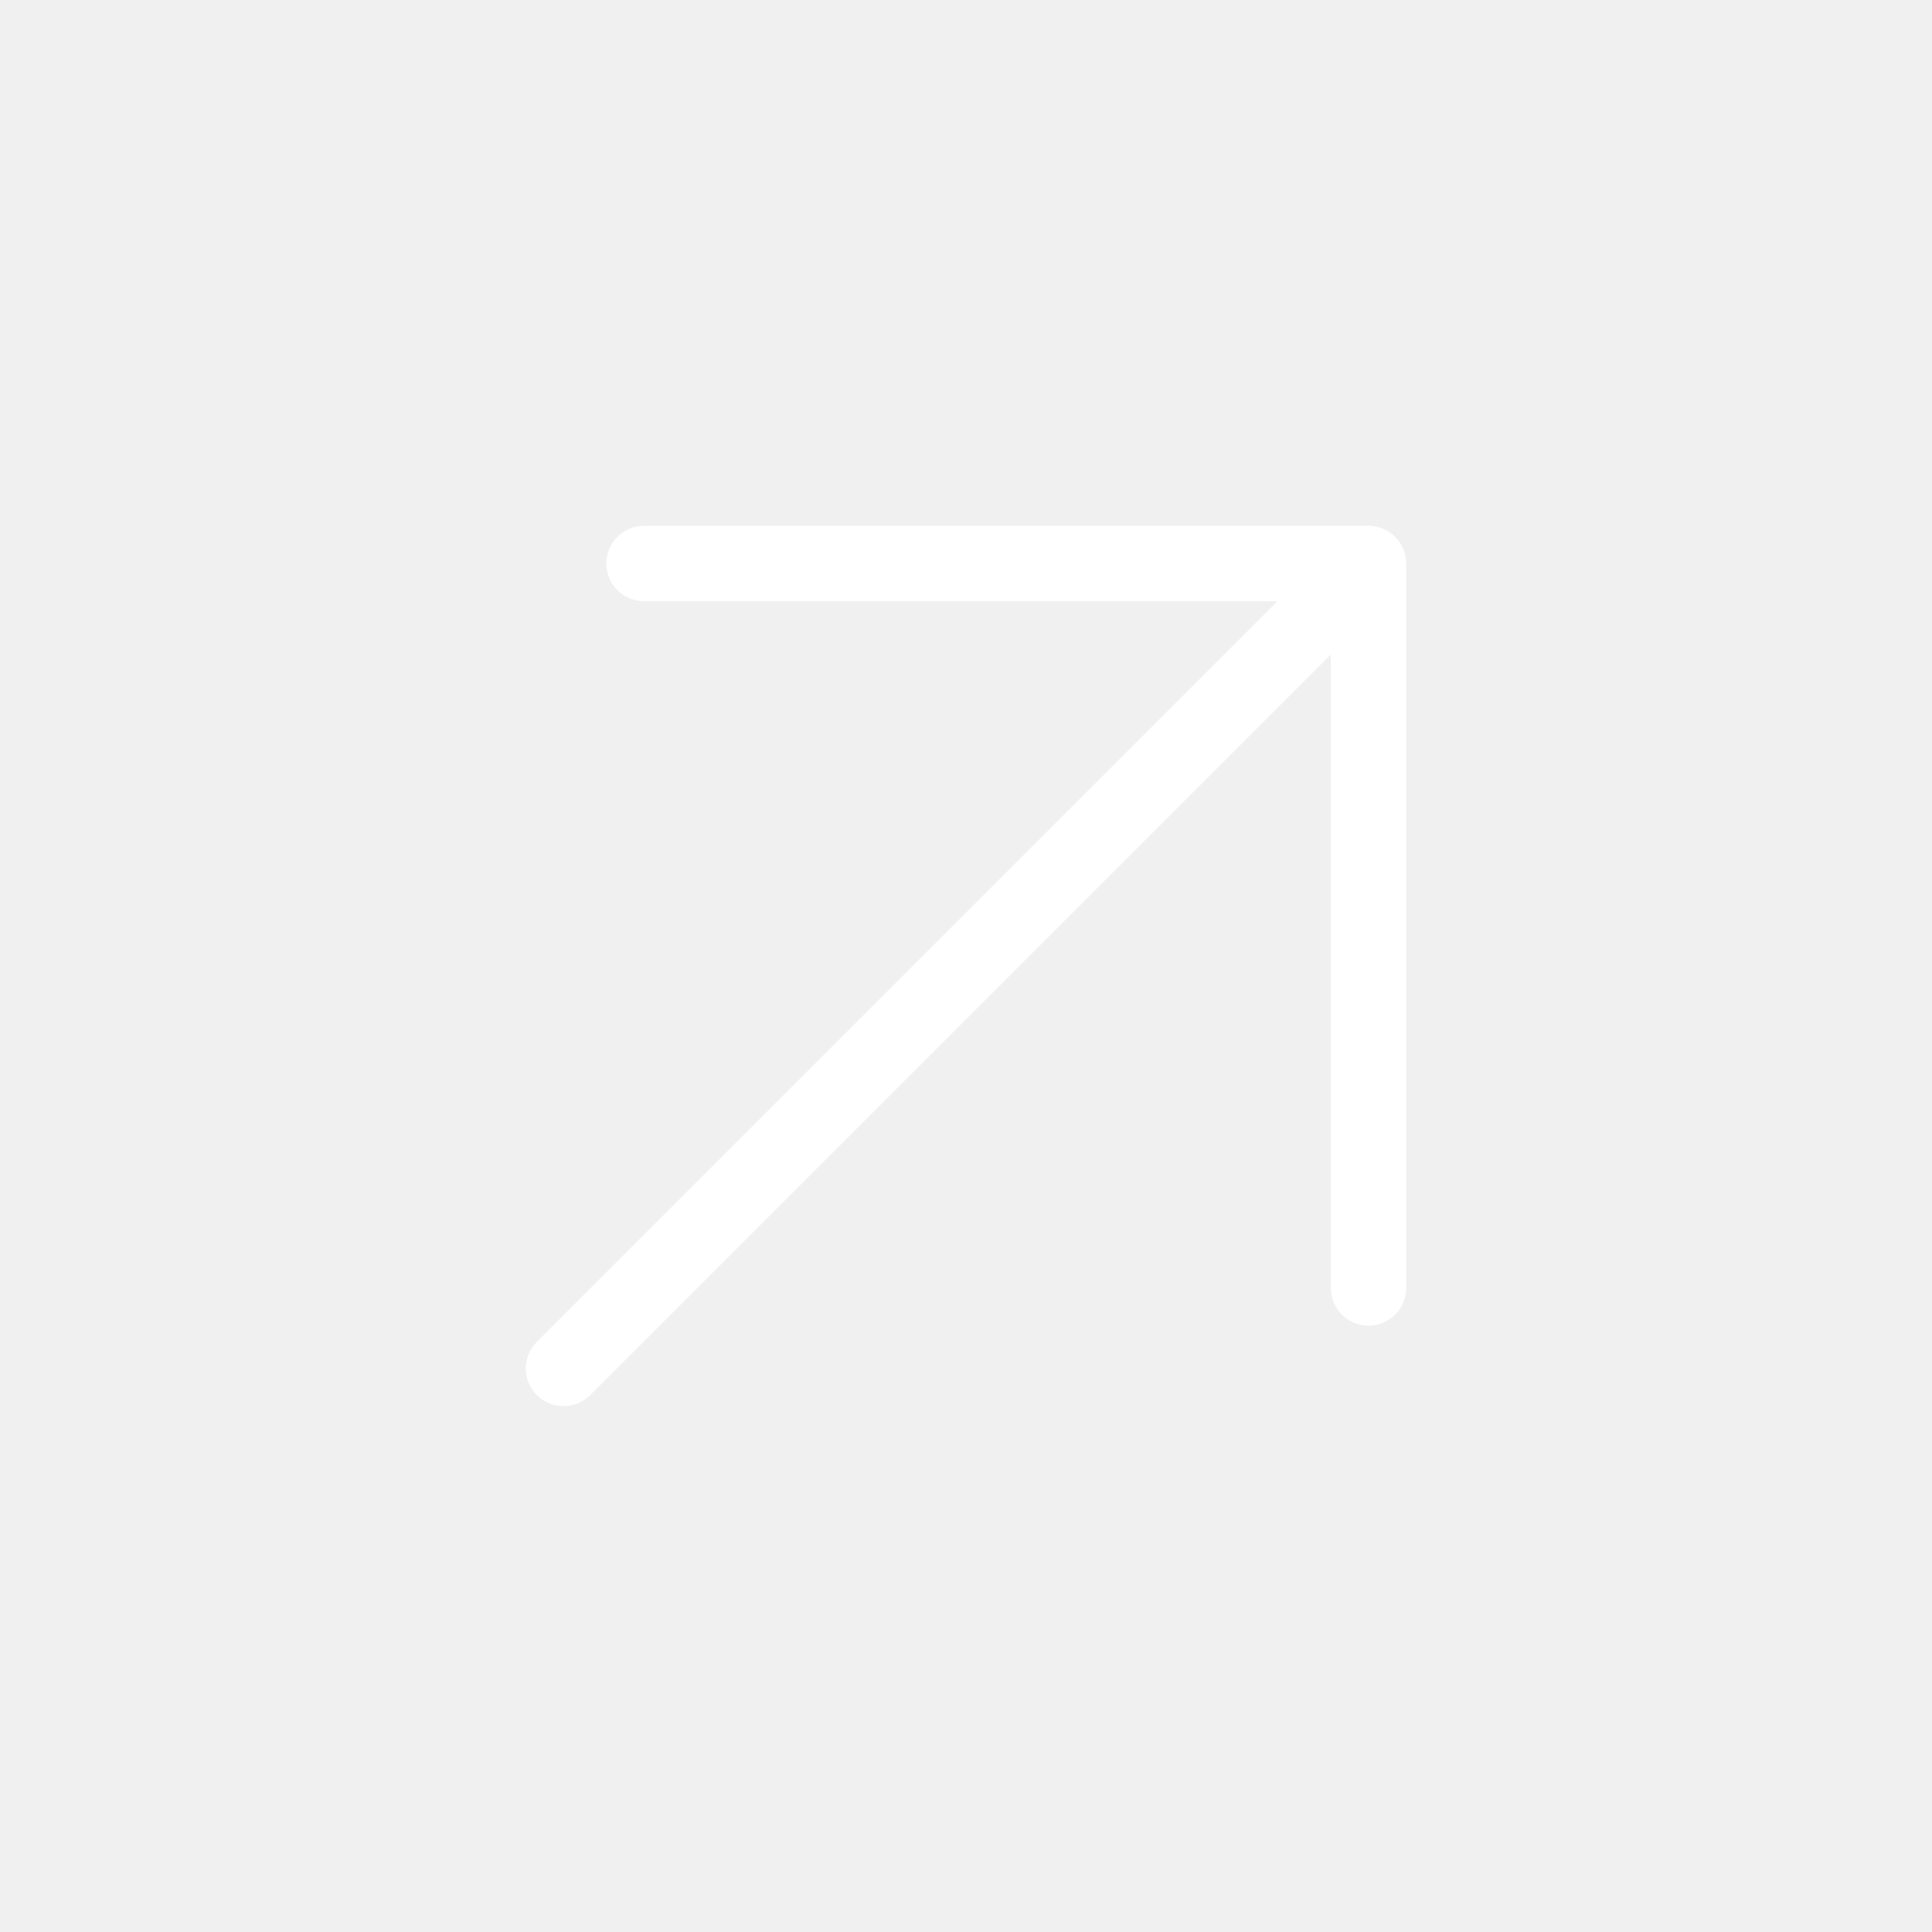
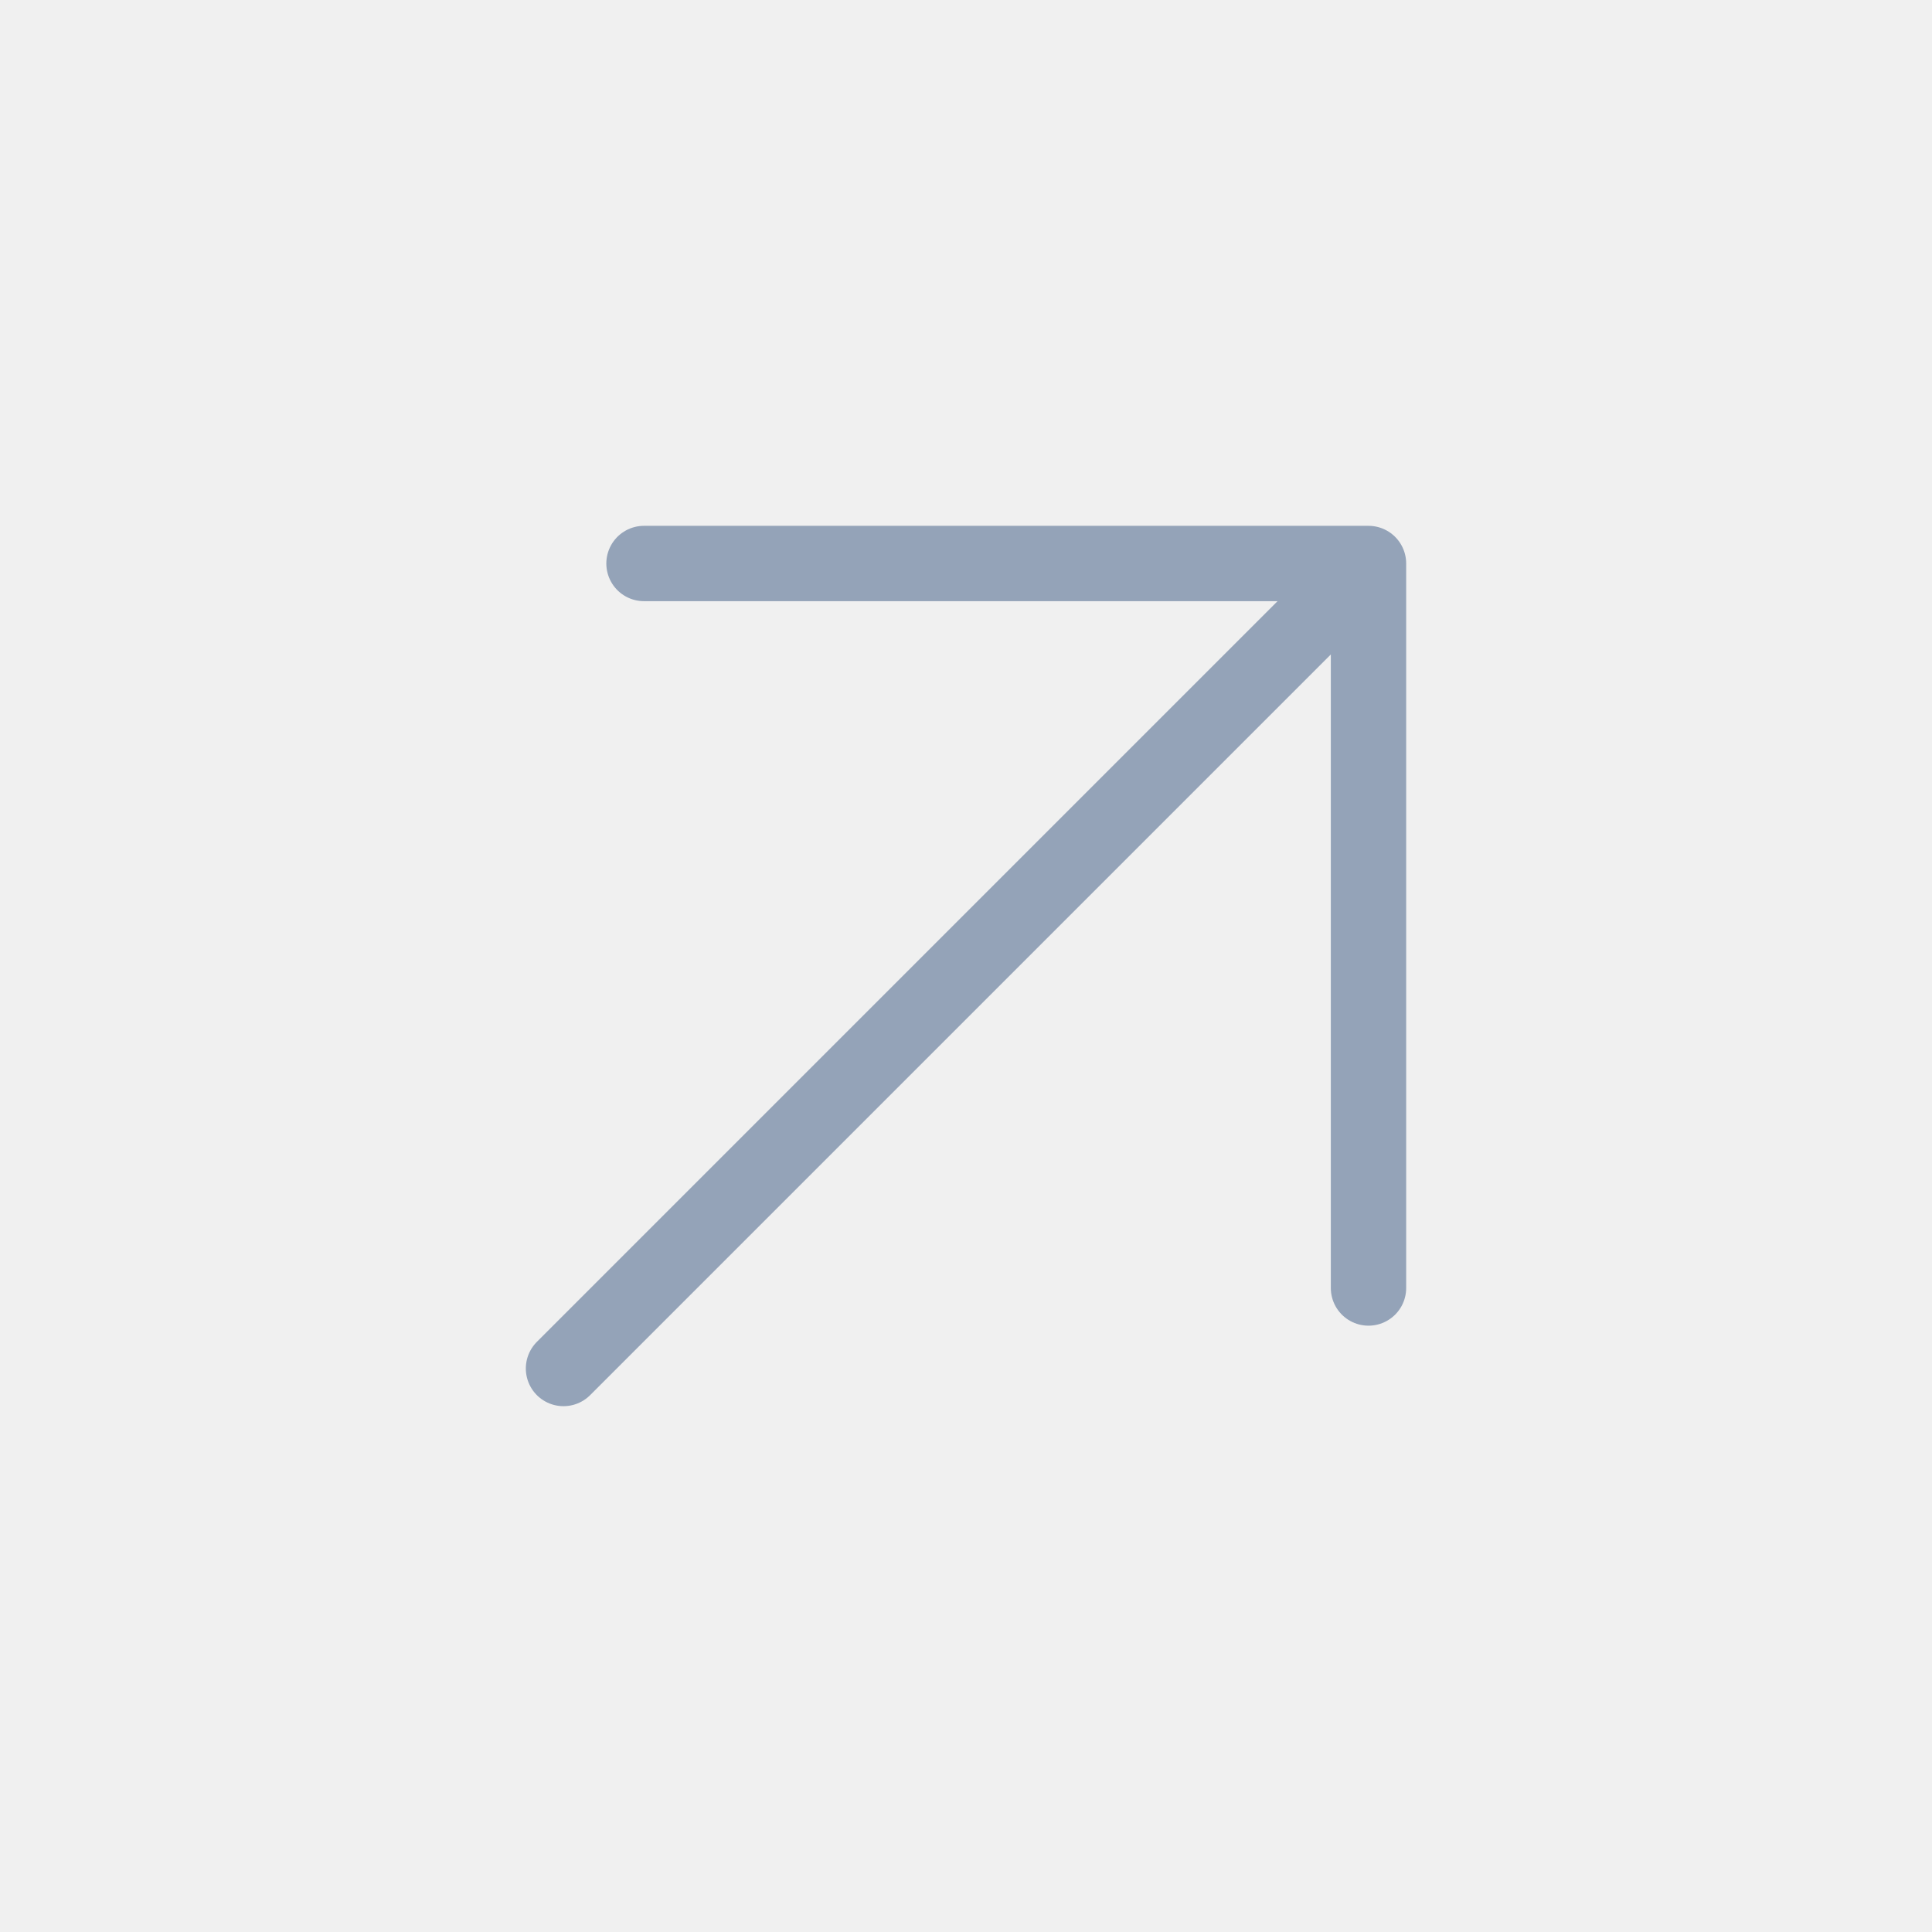
<svg xmlns="http://www.w3.org/2000/svg" width="800px" height="800px" viewBox="0 0 24 24" fill="none" stroke="#000000">
  <g id="SVGRepo_bgCarrier" stroke-width="0" />
  <g id="SVGRepo_tracerCarrier" stroke-linecap="round" stroke-linejoin="round" />
  <g id="SVGRepo_iconCarrier">
-     <path d="M7 17L17 7M17 7H8M17 7V16" stroke="#ffffff" stroke-width="0.936" stroke-linecap="round" stroke-linejoin="round" />
+     <path d="M7 17L17 7M17 7H8M17 7V16" stroke="#94a3b8" stroke-width="0.936" stroke-linecap="round" stroke-linejoin="round" />
  </g>
</svg>
